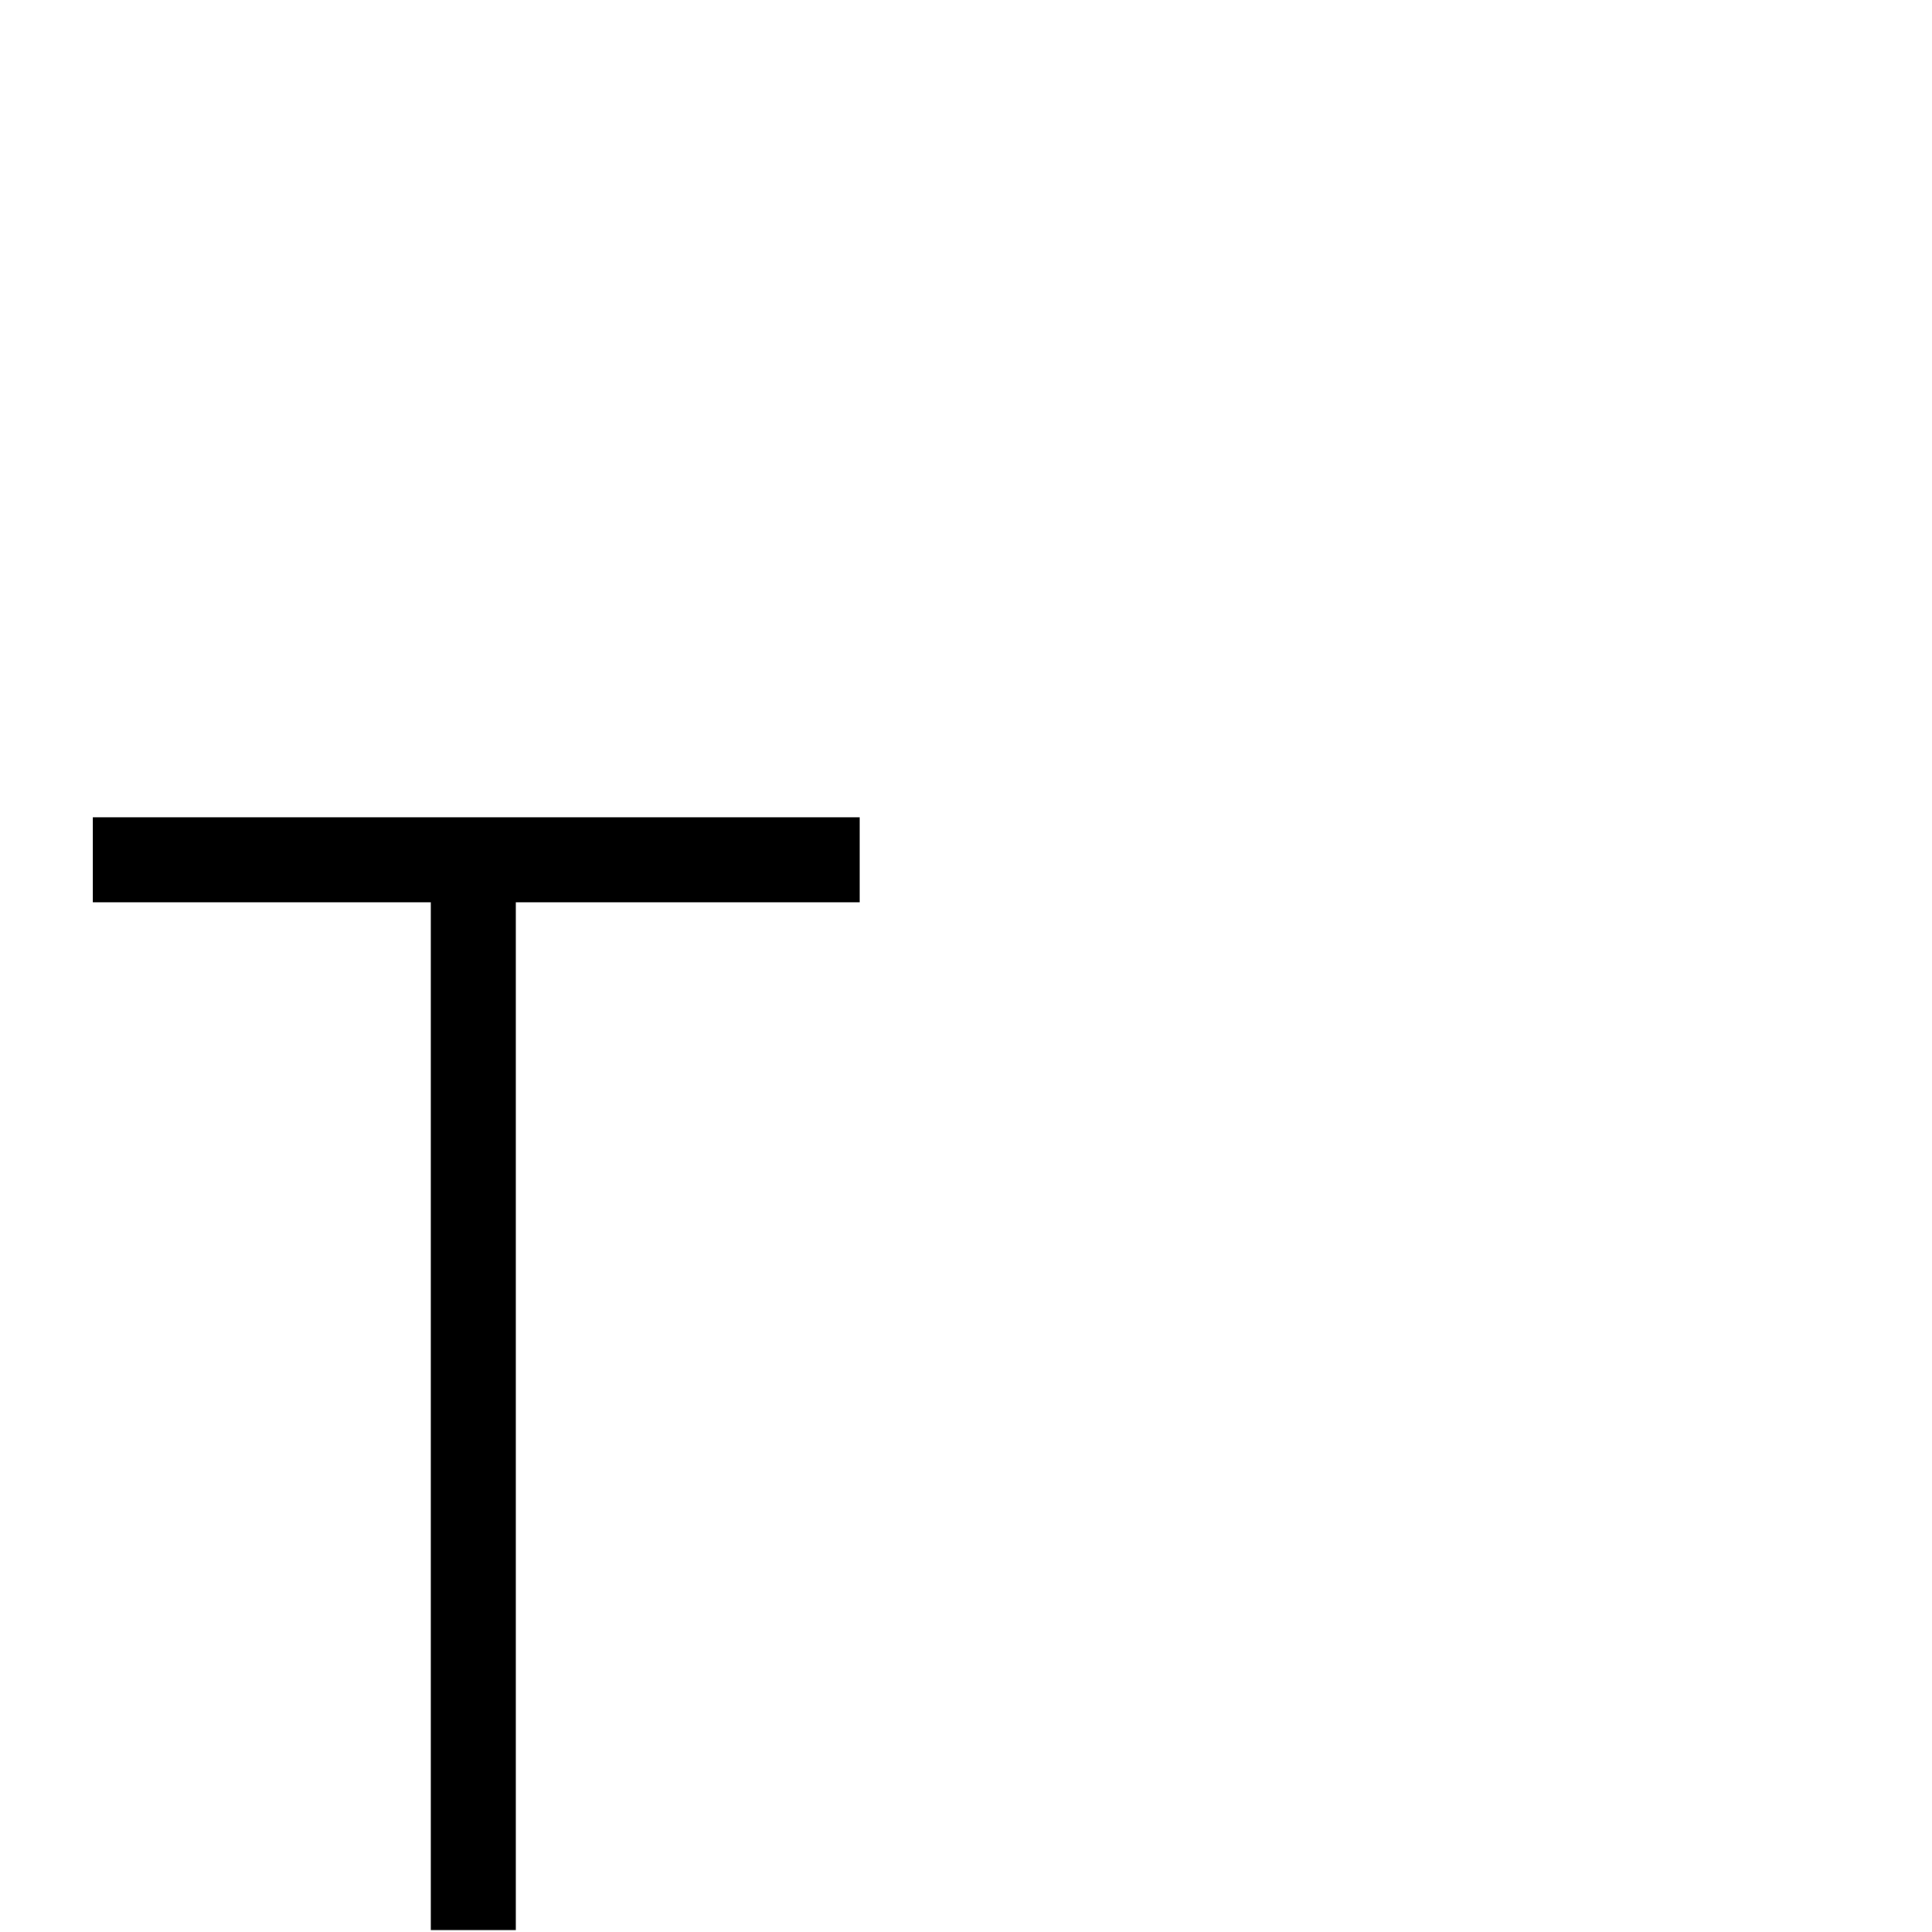
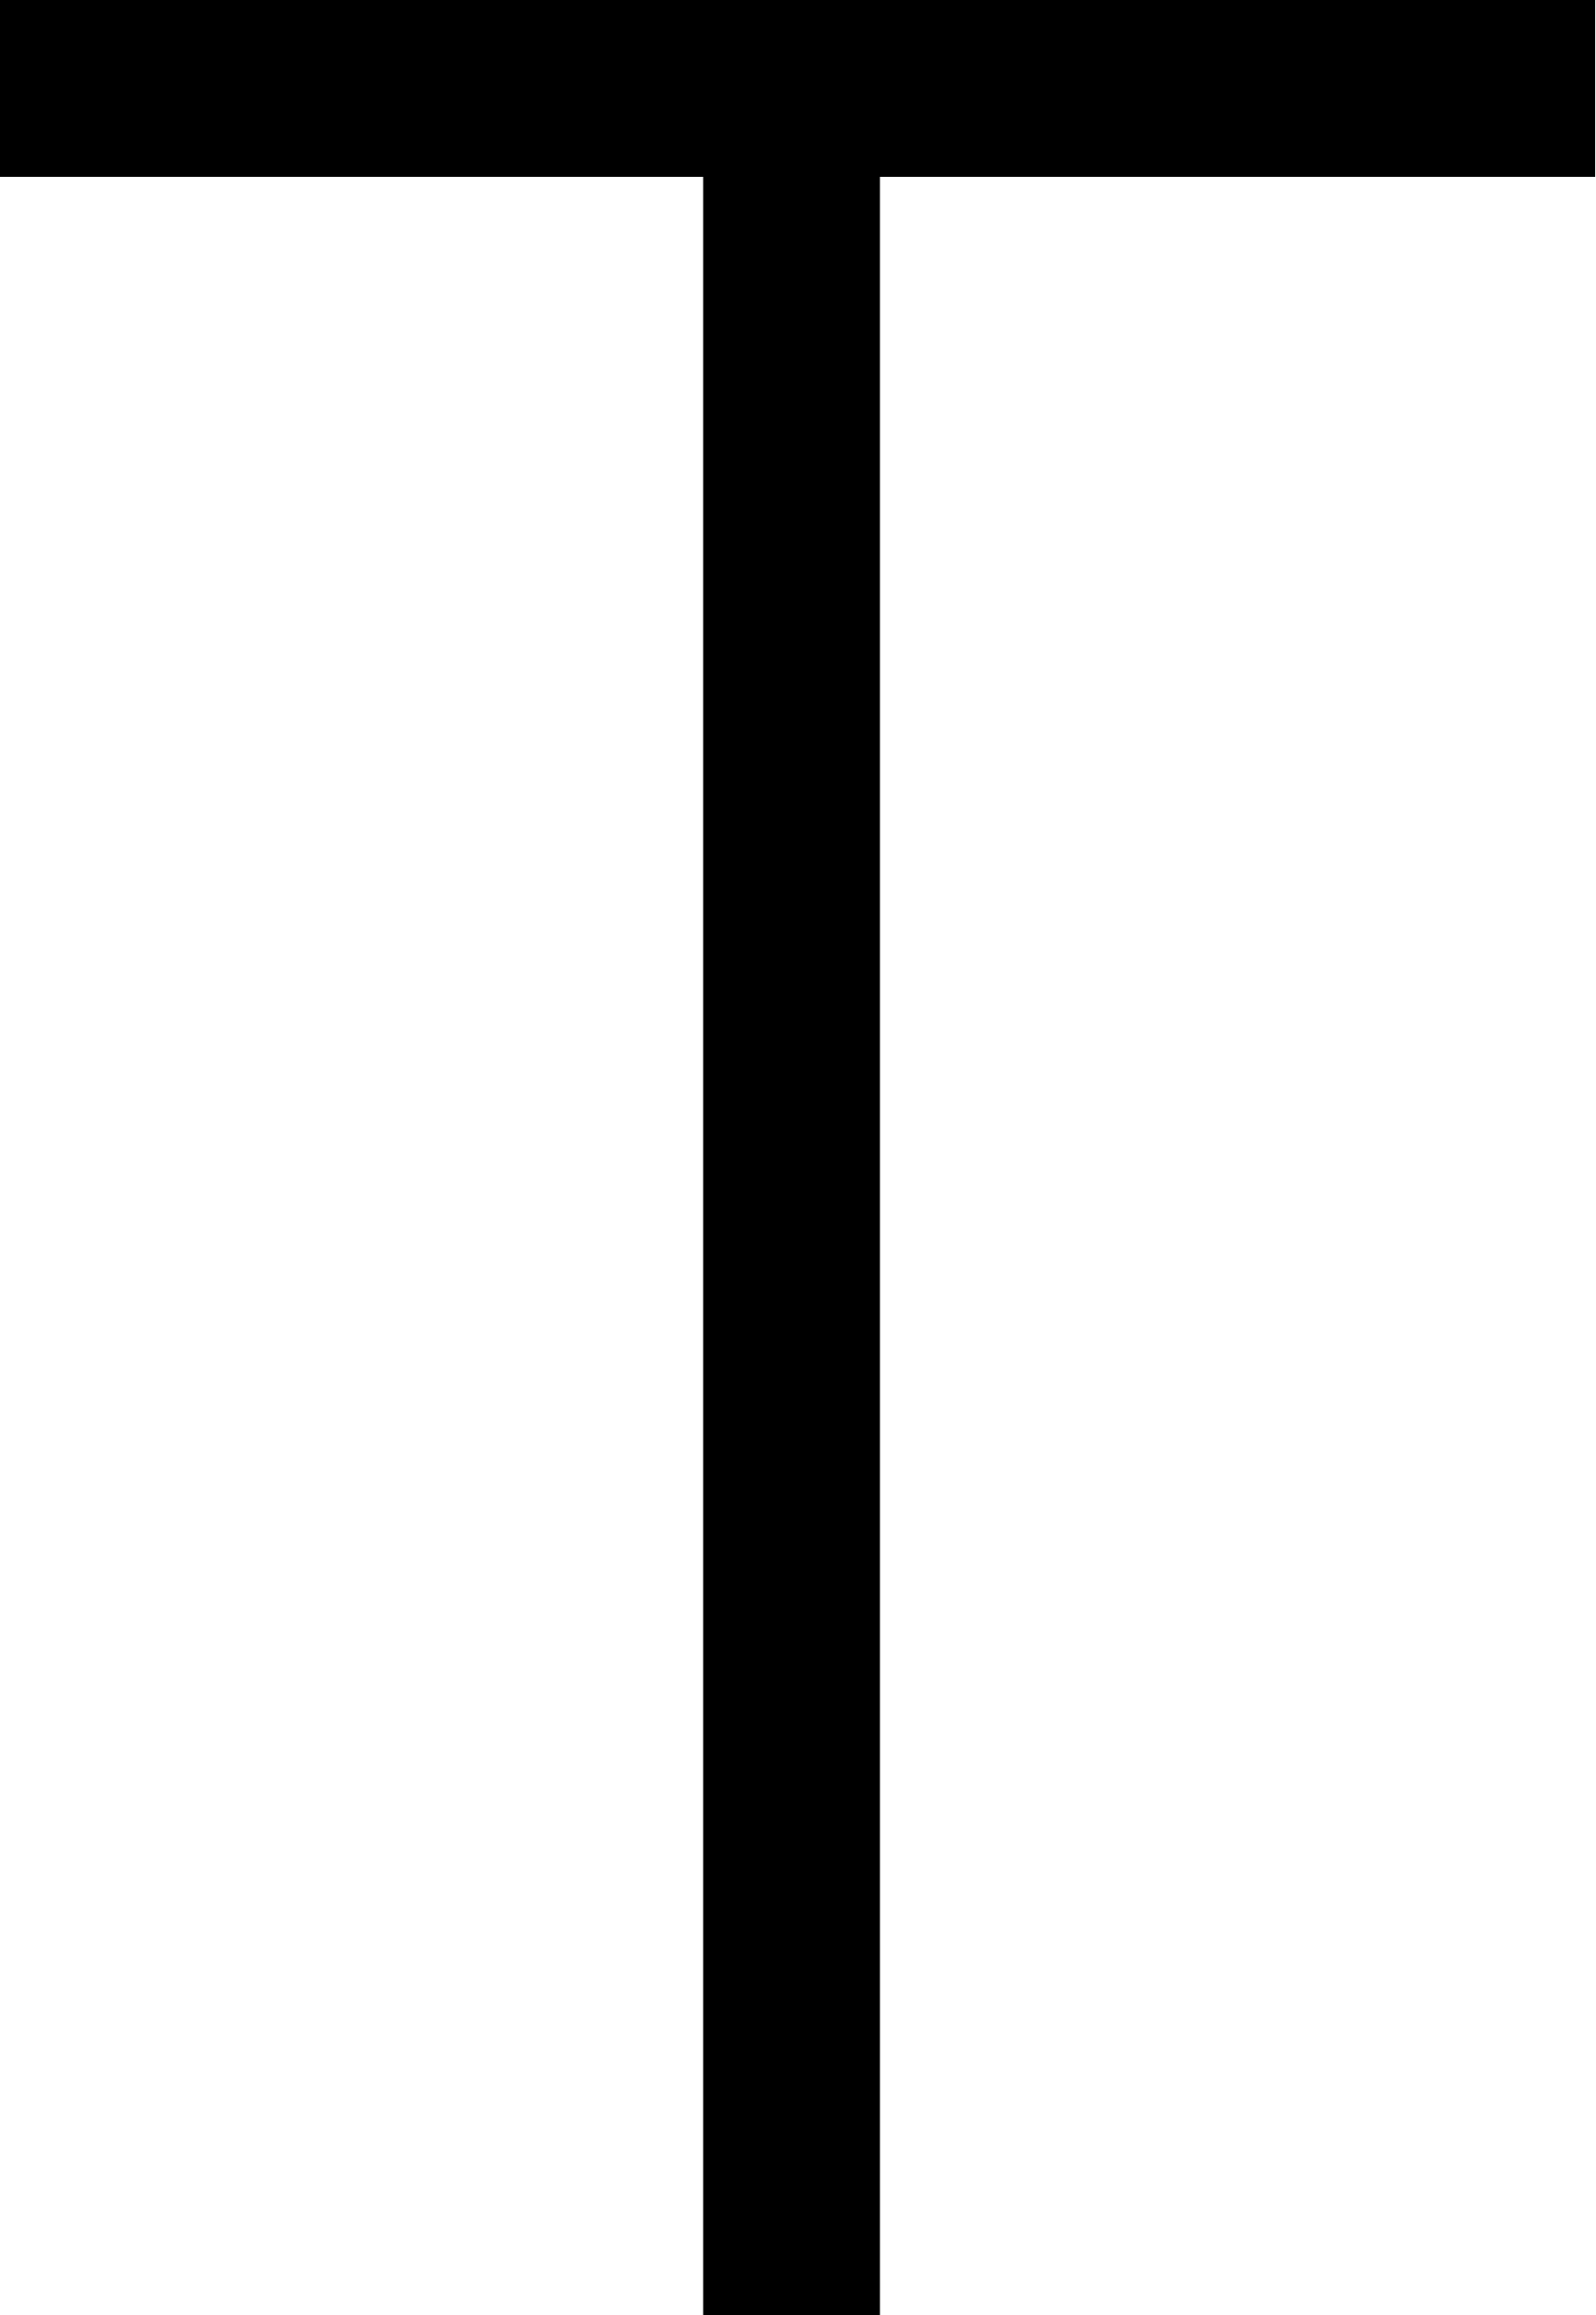
- <svg xmlns="http://www.w3.org/2000/svg" version="1.1" width="100" height="100" viewBox="0 -200 1000 1000" id="svg2">
+ <svg xmlns="http://www.w3.org/2000/svg" version="1.1" width="39.7" height="57.6" viewBox="0 -200 397 576" id="svg2">
  <defs id="defs10" />
-   <g transform="matrix(1,0,0,-1,0,800)" id="g4">
+   <g transform="matrix(1,0,0,-1,-48,377)" id="g4">
    <path d="M 223,533 H 48 v 44 H 445 V 533 H 267 V 1 h -44 v 532 z" id="path6" style="fill:currentColor" />
  </g>
</svg>
